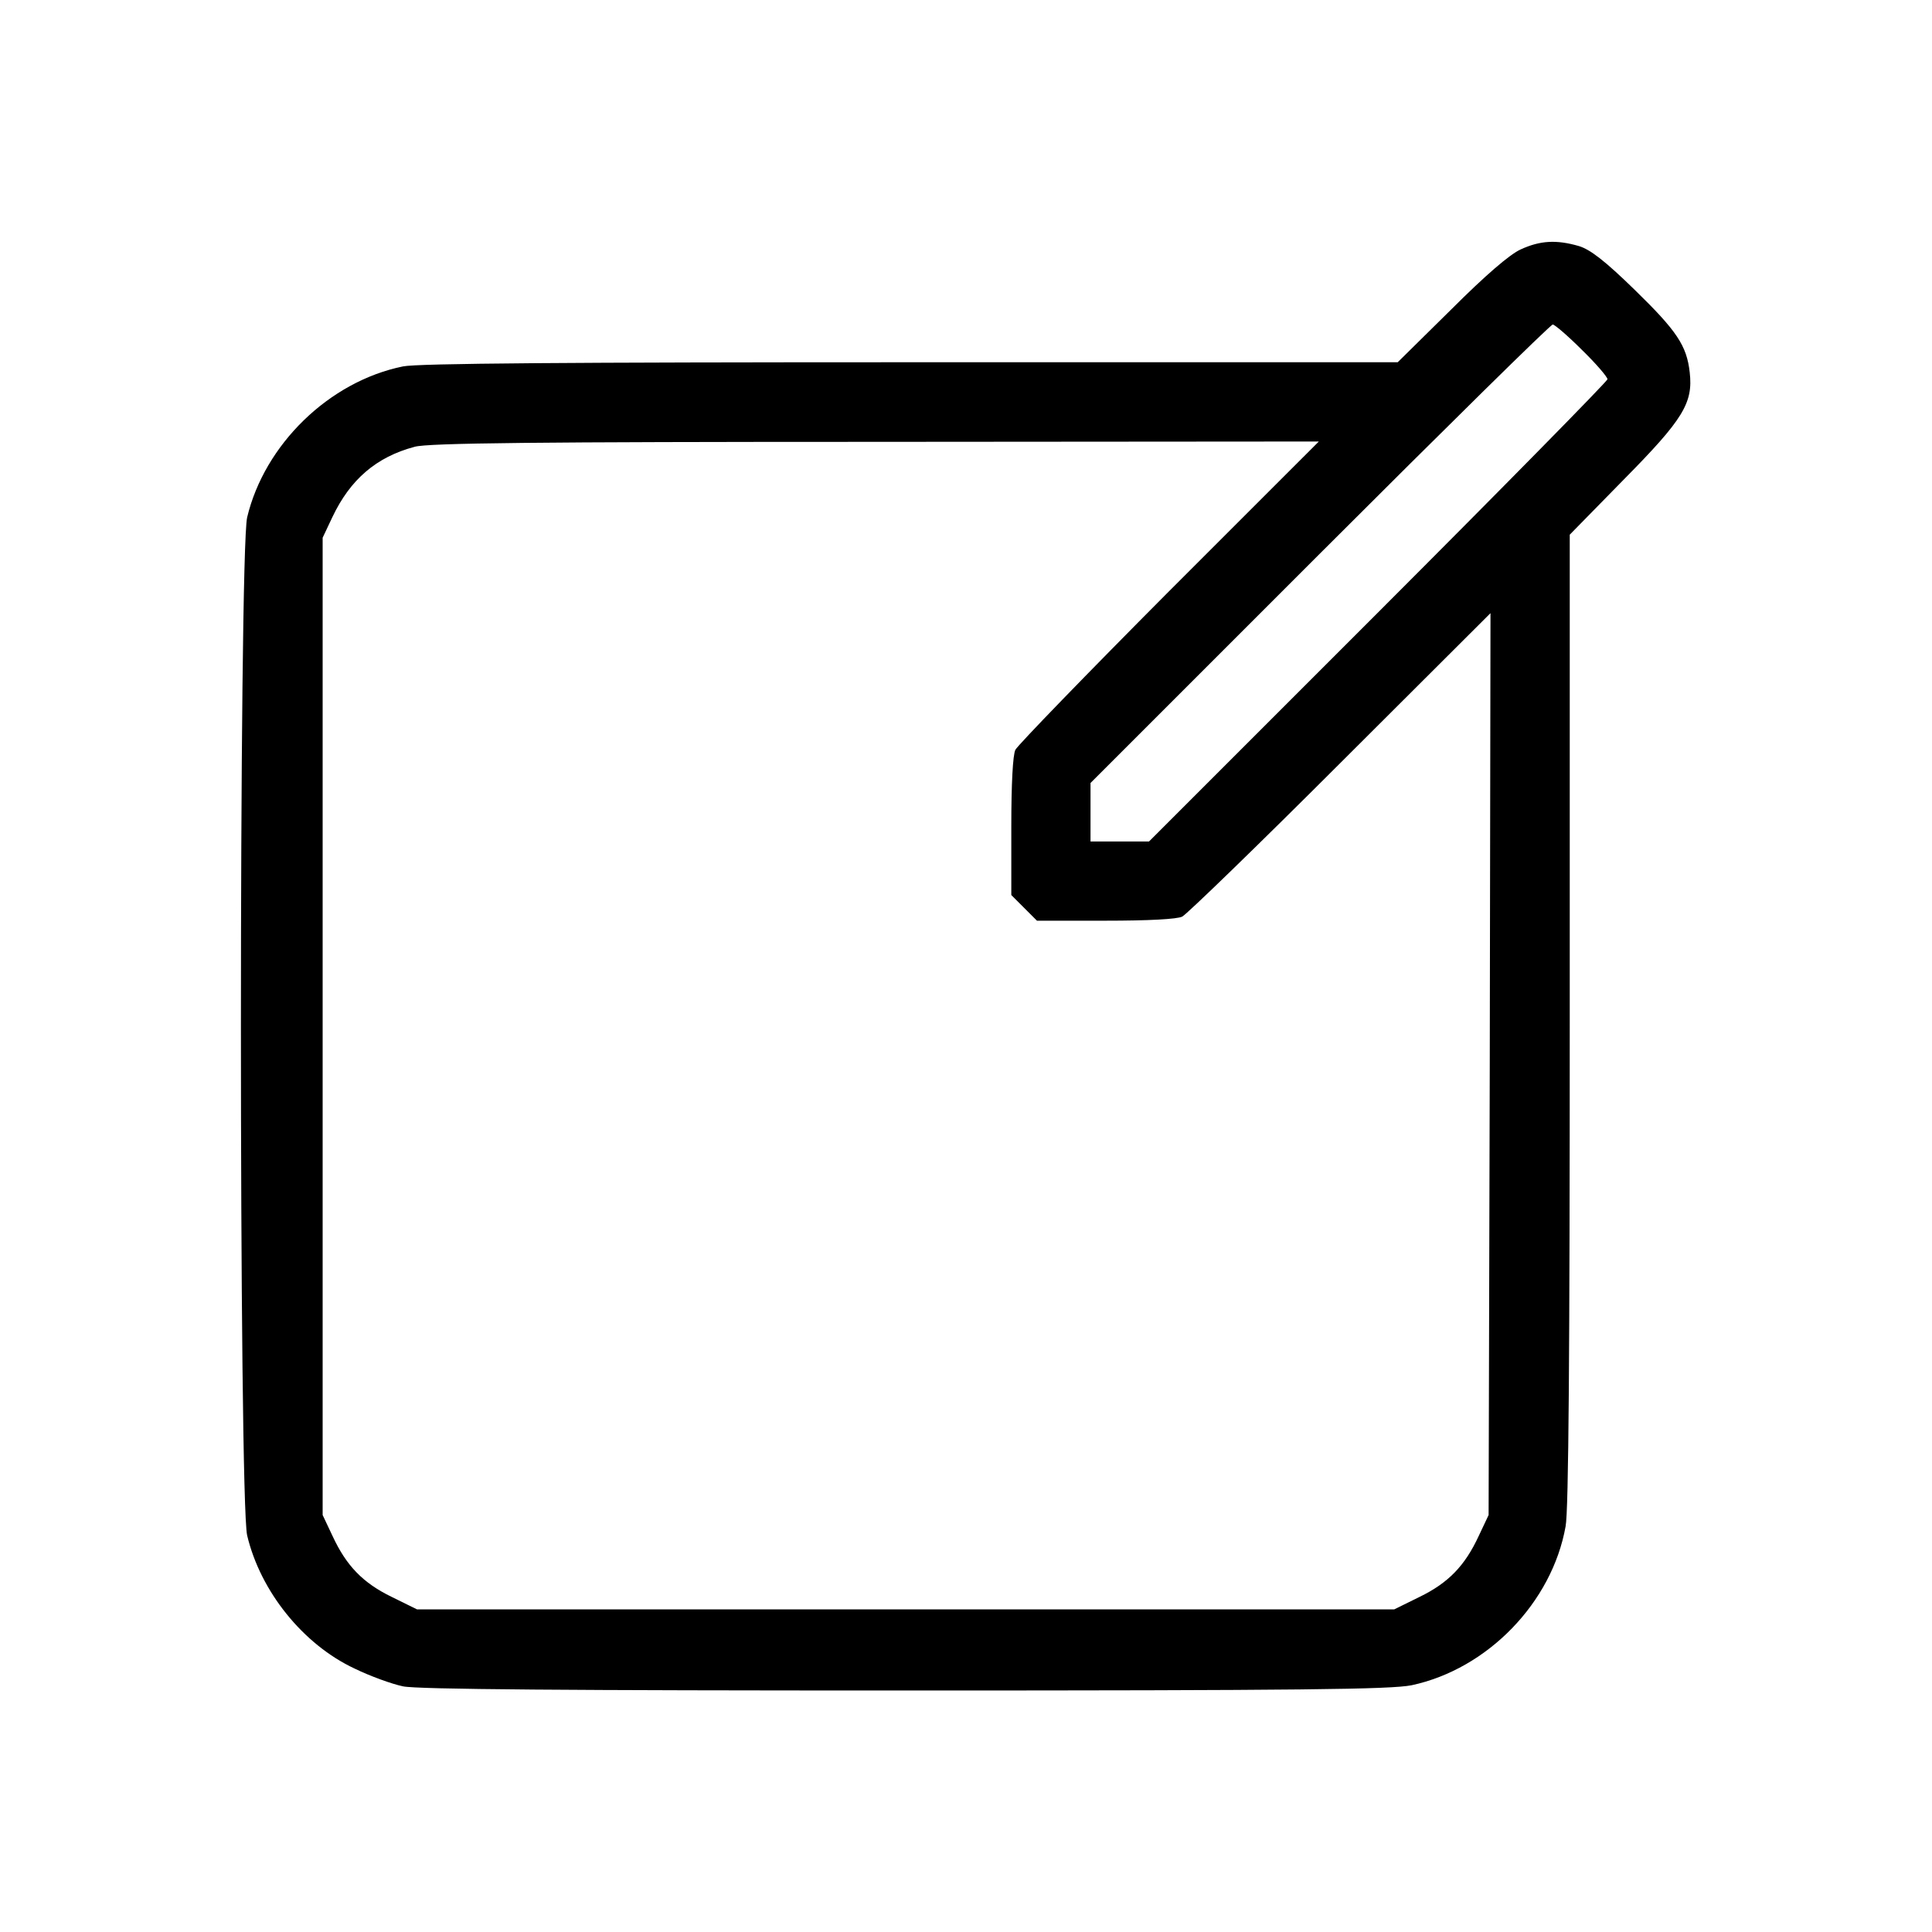
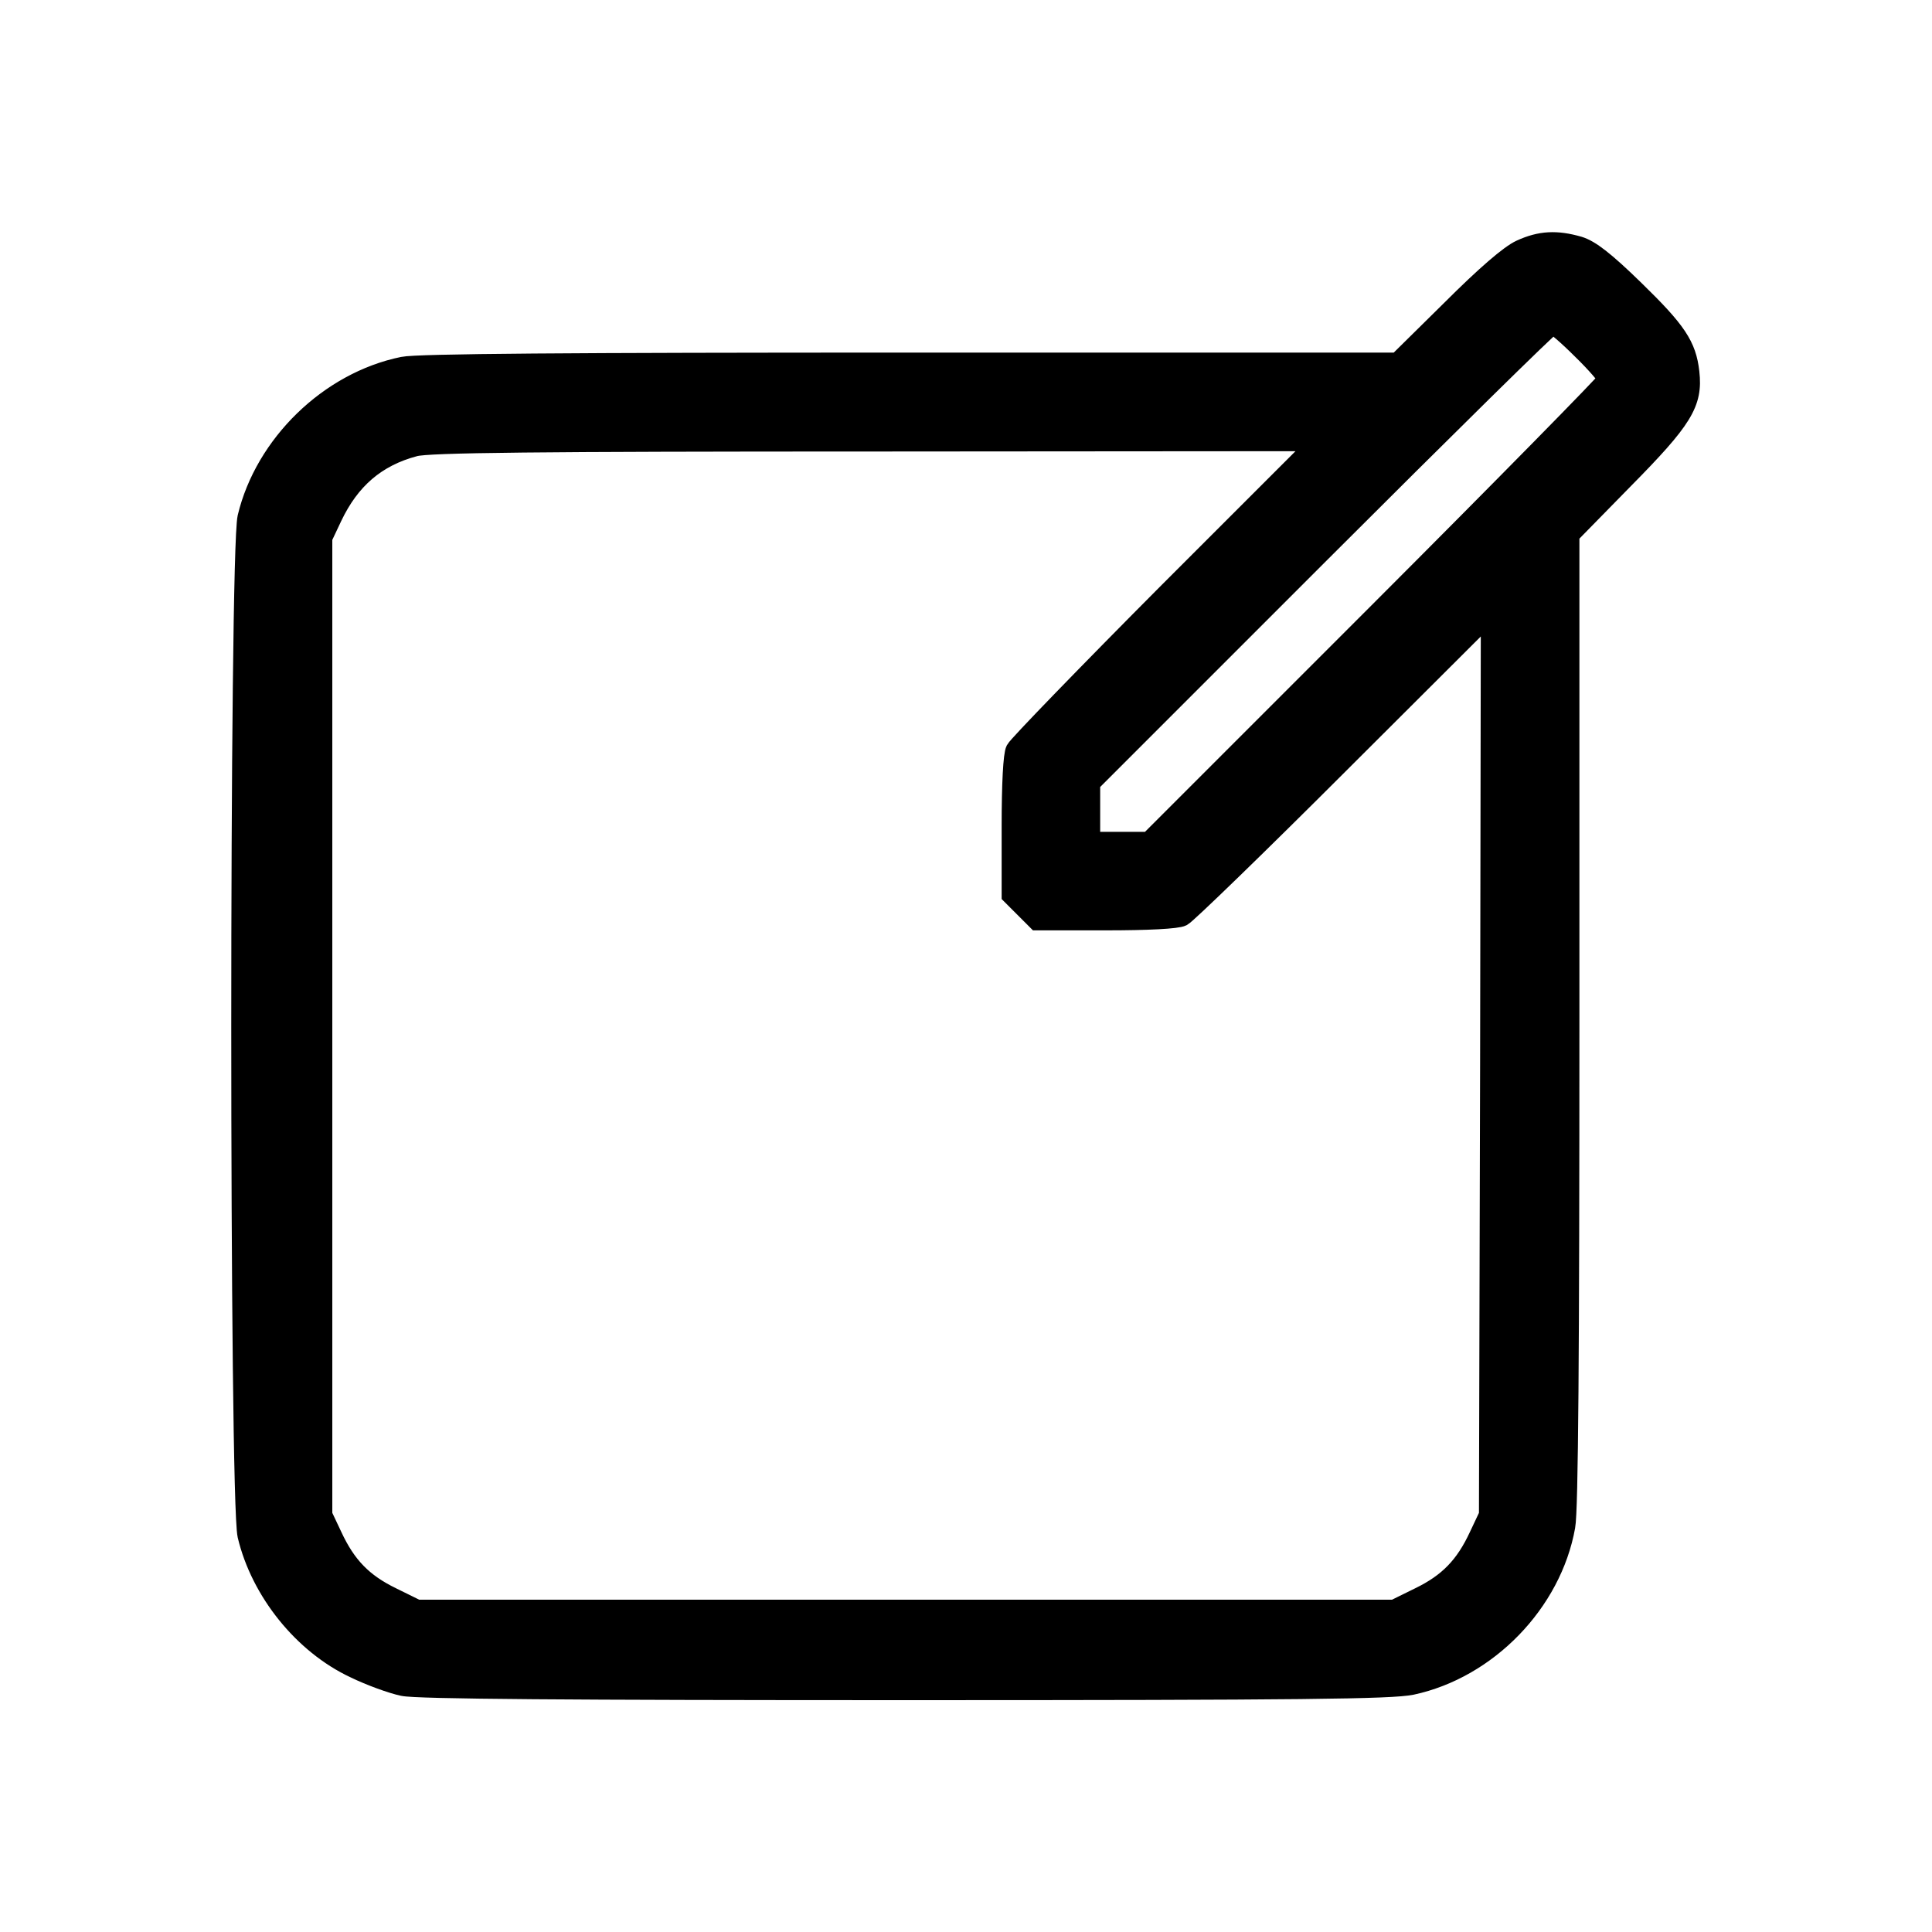
<svg xmlns="http://www.w3.org/2000/svg" width="40px" height="40px" viewBox="0 0 40 40" version="1.1">
  <g id="surface1">
-     <path style=" stroke:none;fill-rule:nonzero;fill:rgb(0%,0%,0%);fill-opacity:1;" d="M 31.484 5.164 C 31.258 5.266 30.758 5.695 30.039 6.414 L 28.938 7.5 L 18.852 7.5 C 11.789 7.5 8.641 7.523 8.344 7.586 C 6.812 7.898 5.477 9.203 5.117 10.711 C 4.945 11.461 4.945 31.039 5.117 31.789 C 5.391 32.945 6.273 34.047 7.344 34.547 C 7.664 34.703 8.117 34.867 8.344 34.914 C 8.633 34.977 11.797 35 18.734 35 C 27 35 28.797 34.977 29.227 34.891 C 30.797 34.555 32.133 33.18 32.414 31.602 C 32.477 31.281 32.5 27.977 32.5 21.102 L 32.5 11.07 L 33.617 9.93 C 34.852 8.68 35.055 8.344 34.984 7.711 C 34.922 7.156 34.719 6.852 33.844 6 C 33.227 5.398 32.922 5.164 32.688 5.094 C 32.227 4.961 31.891 4.977 31.484 5.164 Z M 32.75 7.242 C 33.047 7.531 33.281 7.805 33.281 7.852 C 33.281 7.891 31.148 10.062 28.539 12.672 L 23.789 17.422 L 22.578 17.422 L 22.578 16.211 L 27.32 11.469 C 29.938 8.852 32.102 6.719 32.148 6.719 C 32.188 6.719 32.461 6.953 32.75 7.242 Z M 24.203 12.242 C 22.5 13.953 21.07 15.43 21.023 15.523 C 20.969 15.625 20.938 16.234 20.938 17.109 L 20.938 18.531 L 21.469 19.062 L 22.891 19.062 C 23.766 19.062 24.375 19.031 24.477 18.977 C 24.57 18.93 26.047 17.5 27.758 15.789 L 30.859 12.695 L 30.844 22.031 L 30.82 31.367 L 30.617 31.797 C 30.328 32.422 29.984 32.773 29.391 33.062 L 28.867 33.32 L 8.633 33.32 L 8.109 33.062 C 7.516 32.773 7.172 32.422 6.883 31.797 L 6.68 31.367 L 6.68 11.133 L 6.883 10.703 C 7.25 9.93 7.789 9.461 8.586 9.25 C 8.859 9.172 11.109 9.148 18.125 9.148 L 27.305 9.141 Z M 24.203 12.242 " />
+     <path style="stroke:black;stroke-width:0.4;fill-rule:nonzero;fill:rgb(0%,0%,0%);fill-opacity:1;" d="M 31.484 5.164 C 31.258 5.266 30.758 5.695 30.039 6.414 L 28.938 7.5 L 18.852 7.5 C 11.789 7.5 8.641 7.523 8.344 7.586 C 6.812 7.898 5.477 9.203 5.117 10.711 C 4.945 11.461 4.945 31.039 5.117 31.789 C 5.391 32.945 6.273 34.047 7.344 34.547 C 7.664 34.703 8.117 34.867 8.344 34.914 C 8.633 34.977 11.797 35 18.734 35 C 27 35 28.797 34.977 29.227 34.891 C 30.797 34.555 32.133 33.18 32.414 31.602 C 32.477 31.281 32.5 27.977 32.5 21.102 L 32.5 11.07 L 33.617 9.93 C 34.852 8.68 35.055 8.344 34.984 7.711 C 34.922 7.156 34.719 6.852 33.844 6 C 33.227 5.398 32.922 5.164 32.688 5.094 C 32.227 4.961 31.891 4.977 31.484 5.164 Z M 32.75 7.242 C 33.047 7.531 33.281 7.805 33.281 7.852 C 33.281 7.891 31.148 10.062 28.539 12.672 L 23.789 17.422 L 22.578 17.422 L 22.578 16.211 L 27.32 11.469 C 29.938 8.852 32.102 6.719 32.148 6.719 C 32.188 6.719 32.461 6.953 32.75 7.242 Z M 24.203 12.242 C 22.5 13.953 21.07 15.43 21.023 15.523 C 20.969 15.625 20.938 16.234 20.938 17.109 L 20.938 18.531 L 21.469 19.062 L 22.891 19.062 C 23.766 19.062 24.375 19.031 24.477 18.977 C 24.57 18.93 26.047 17.5 27.758 15.789 L 30.859 12.695 L 30.844 22.031 L 30.82 31.367 L 30.617 31.797 C 30.328 32.422 29.984 32.773 29.391 33.062 L 28.867 33.32 L 8.633 33.32 L 8.109 33.062 C 7.516 32.773 7.172 32.422 6.883 31.797 L 6.68 31.367 L 6.68 11.133 L 6.883 10.703 C 7.25 9.93 7.789 9.461 8.586 9.25 C 8.859 9.172 11.109 9.148 18.125 9.148 L 27.305 9.141 Z M 24.203 12.242 " />
  </g>
</svg>
